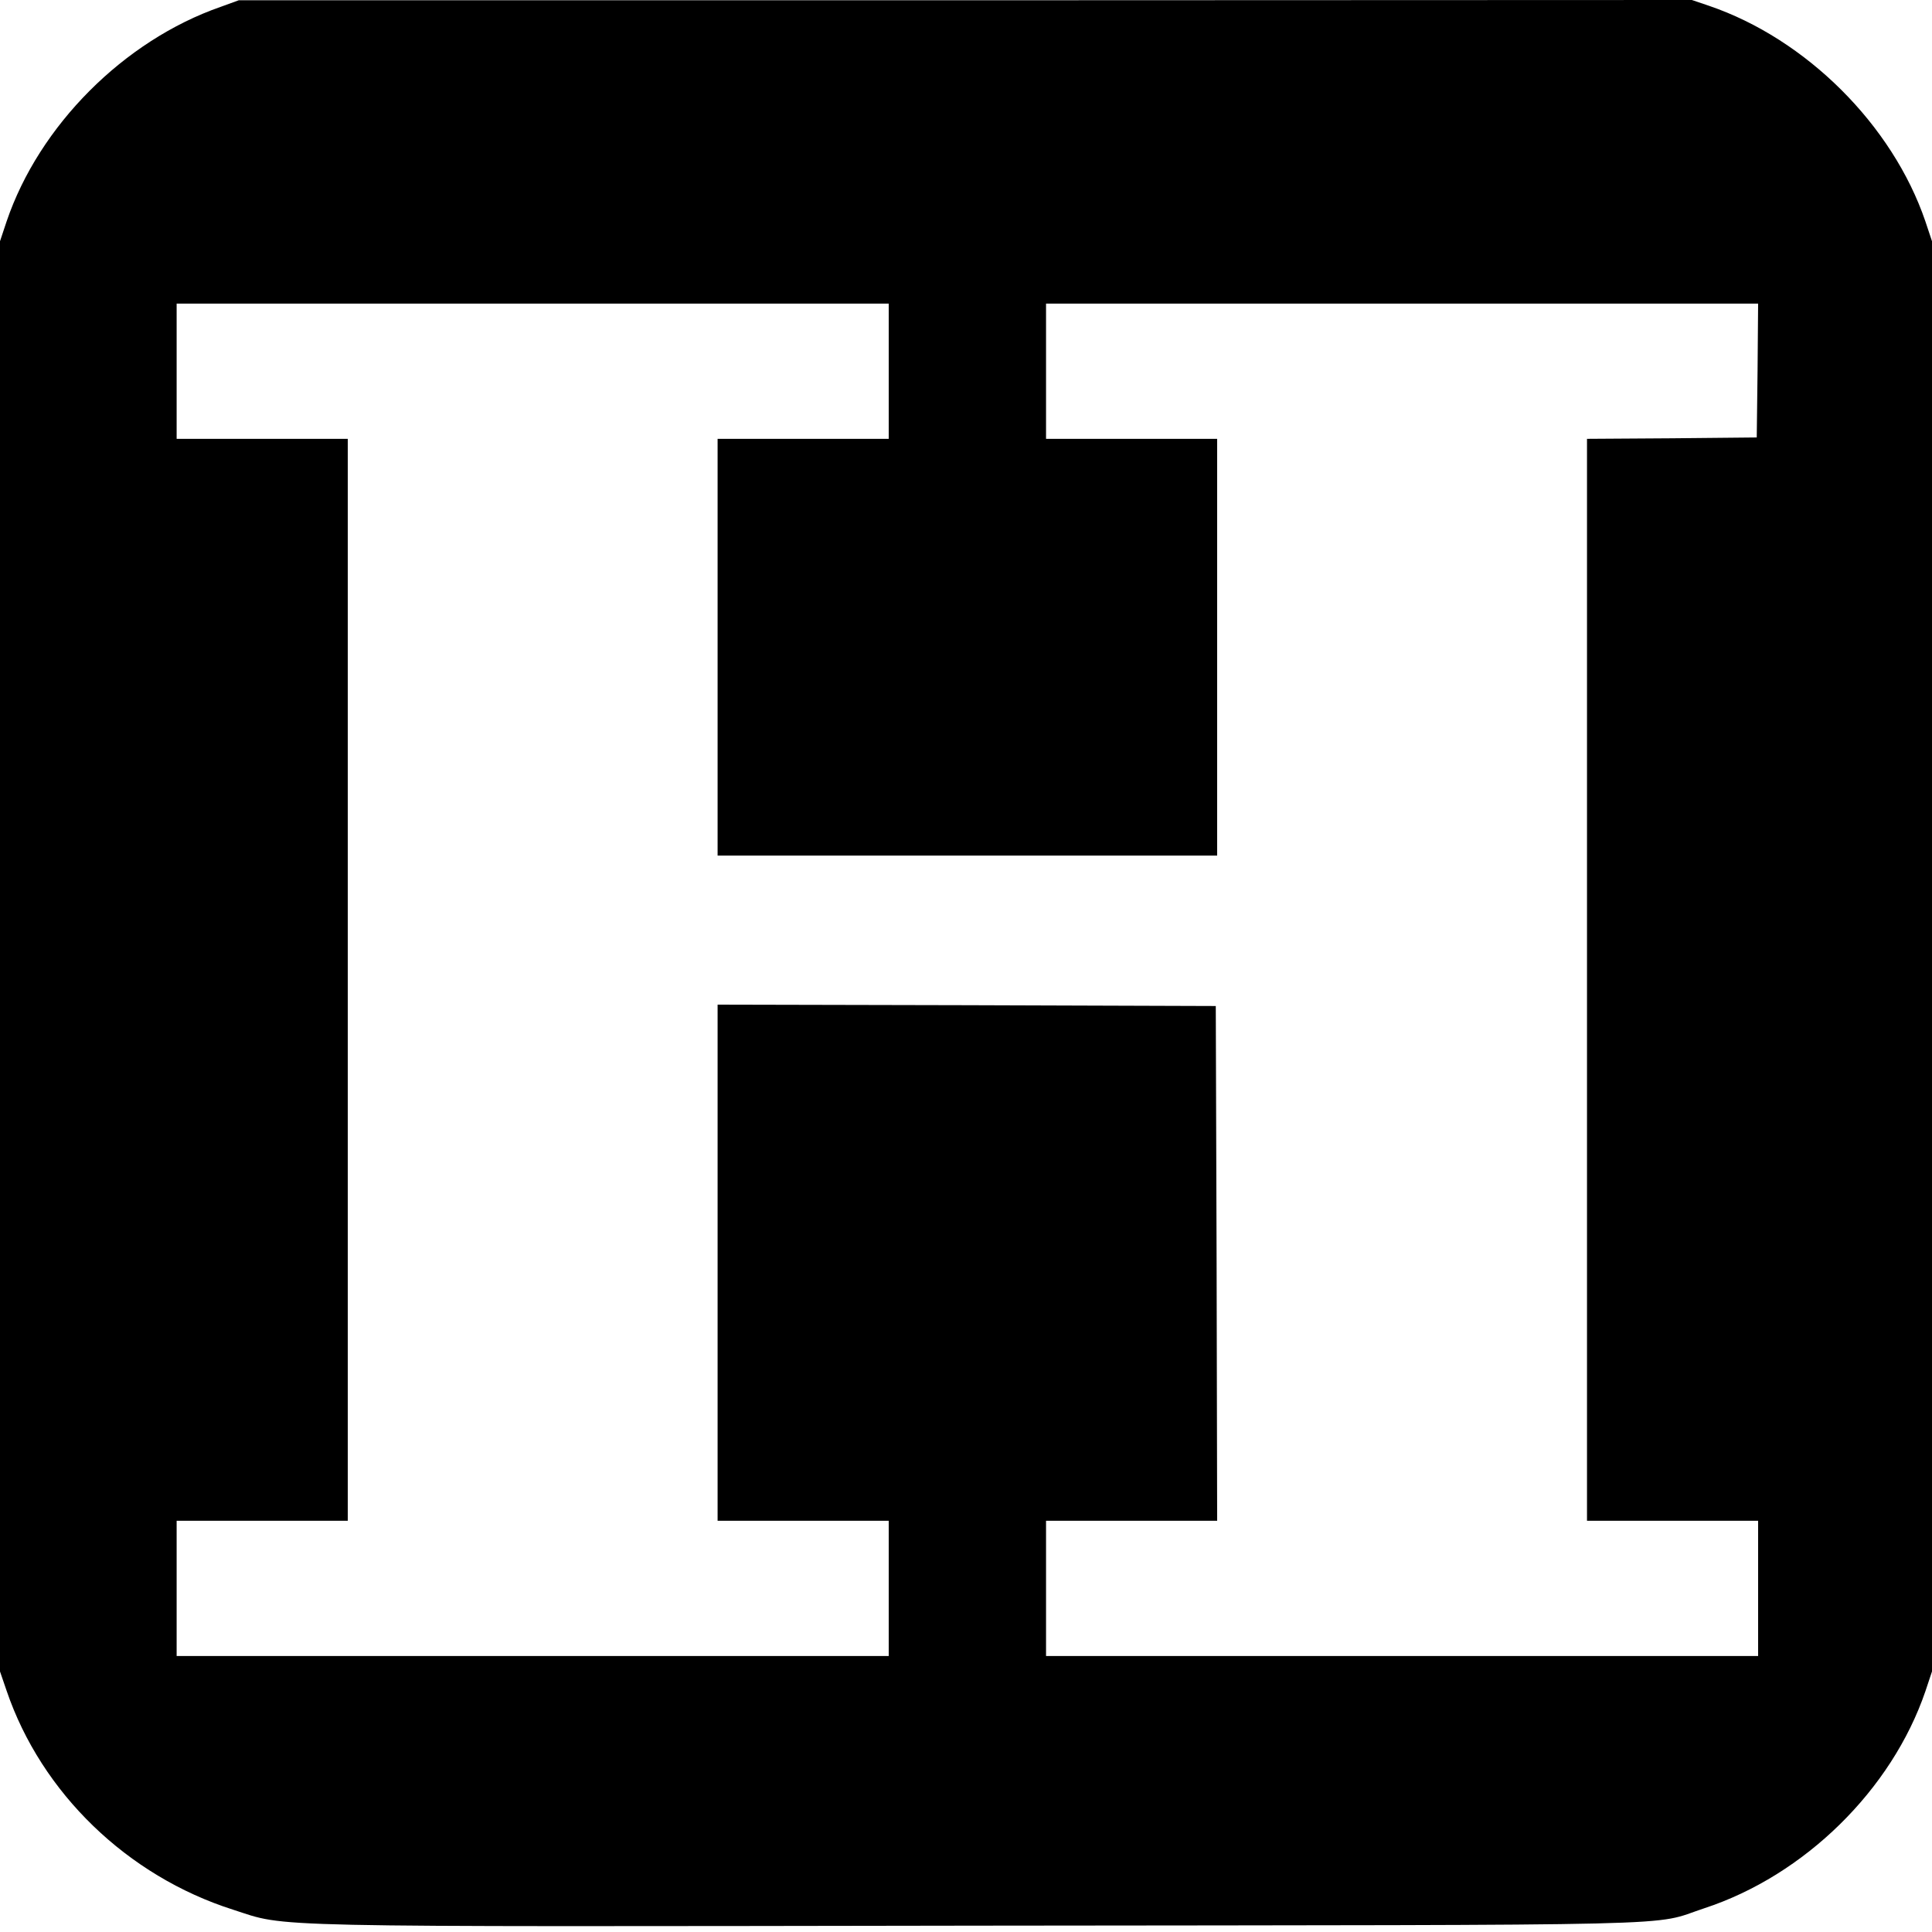
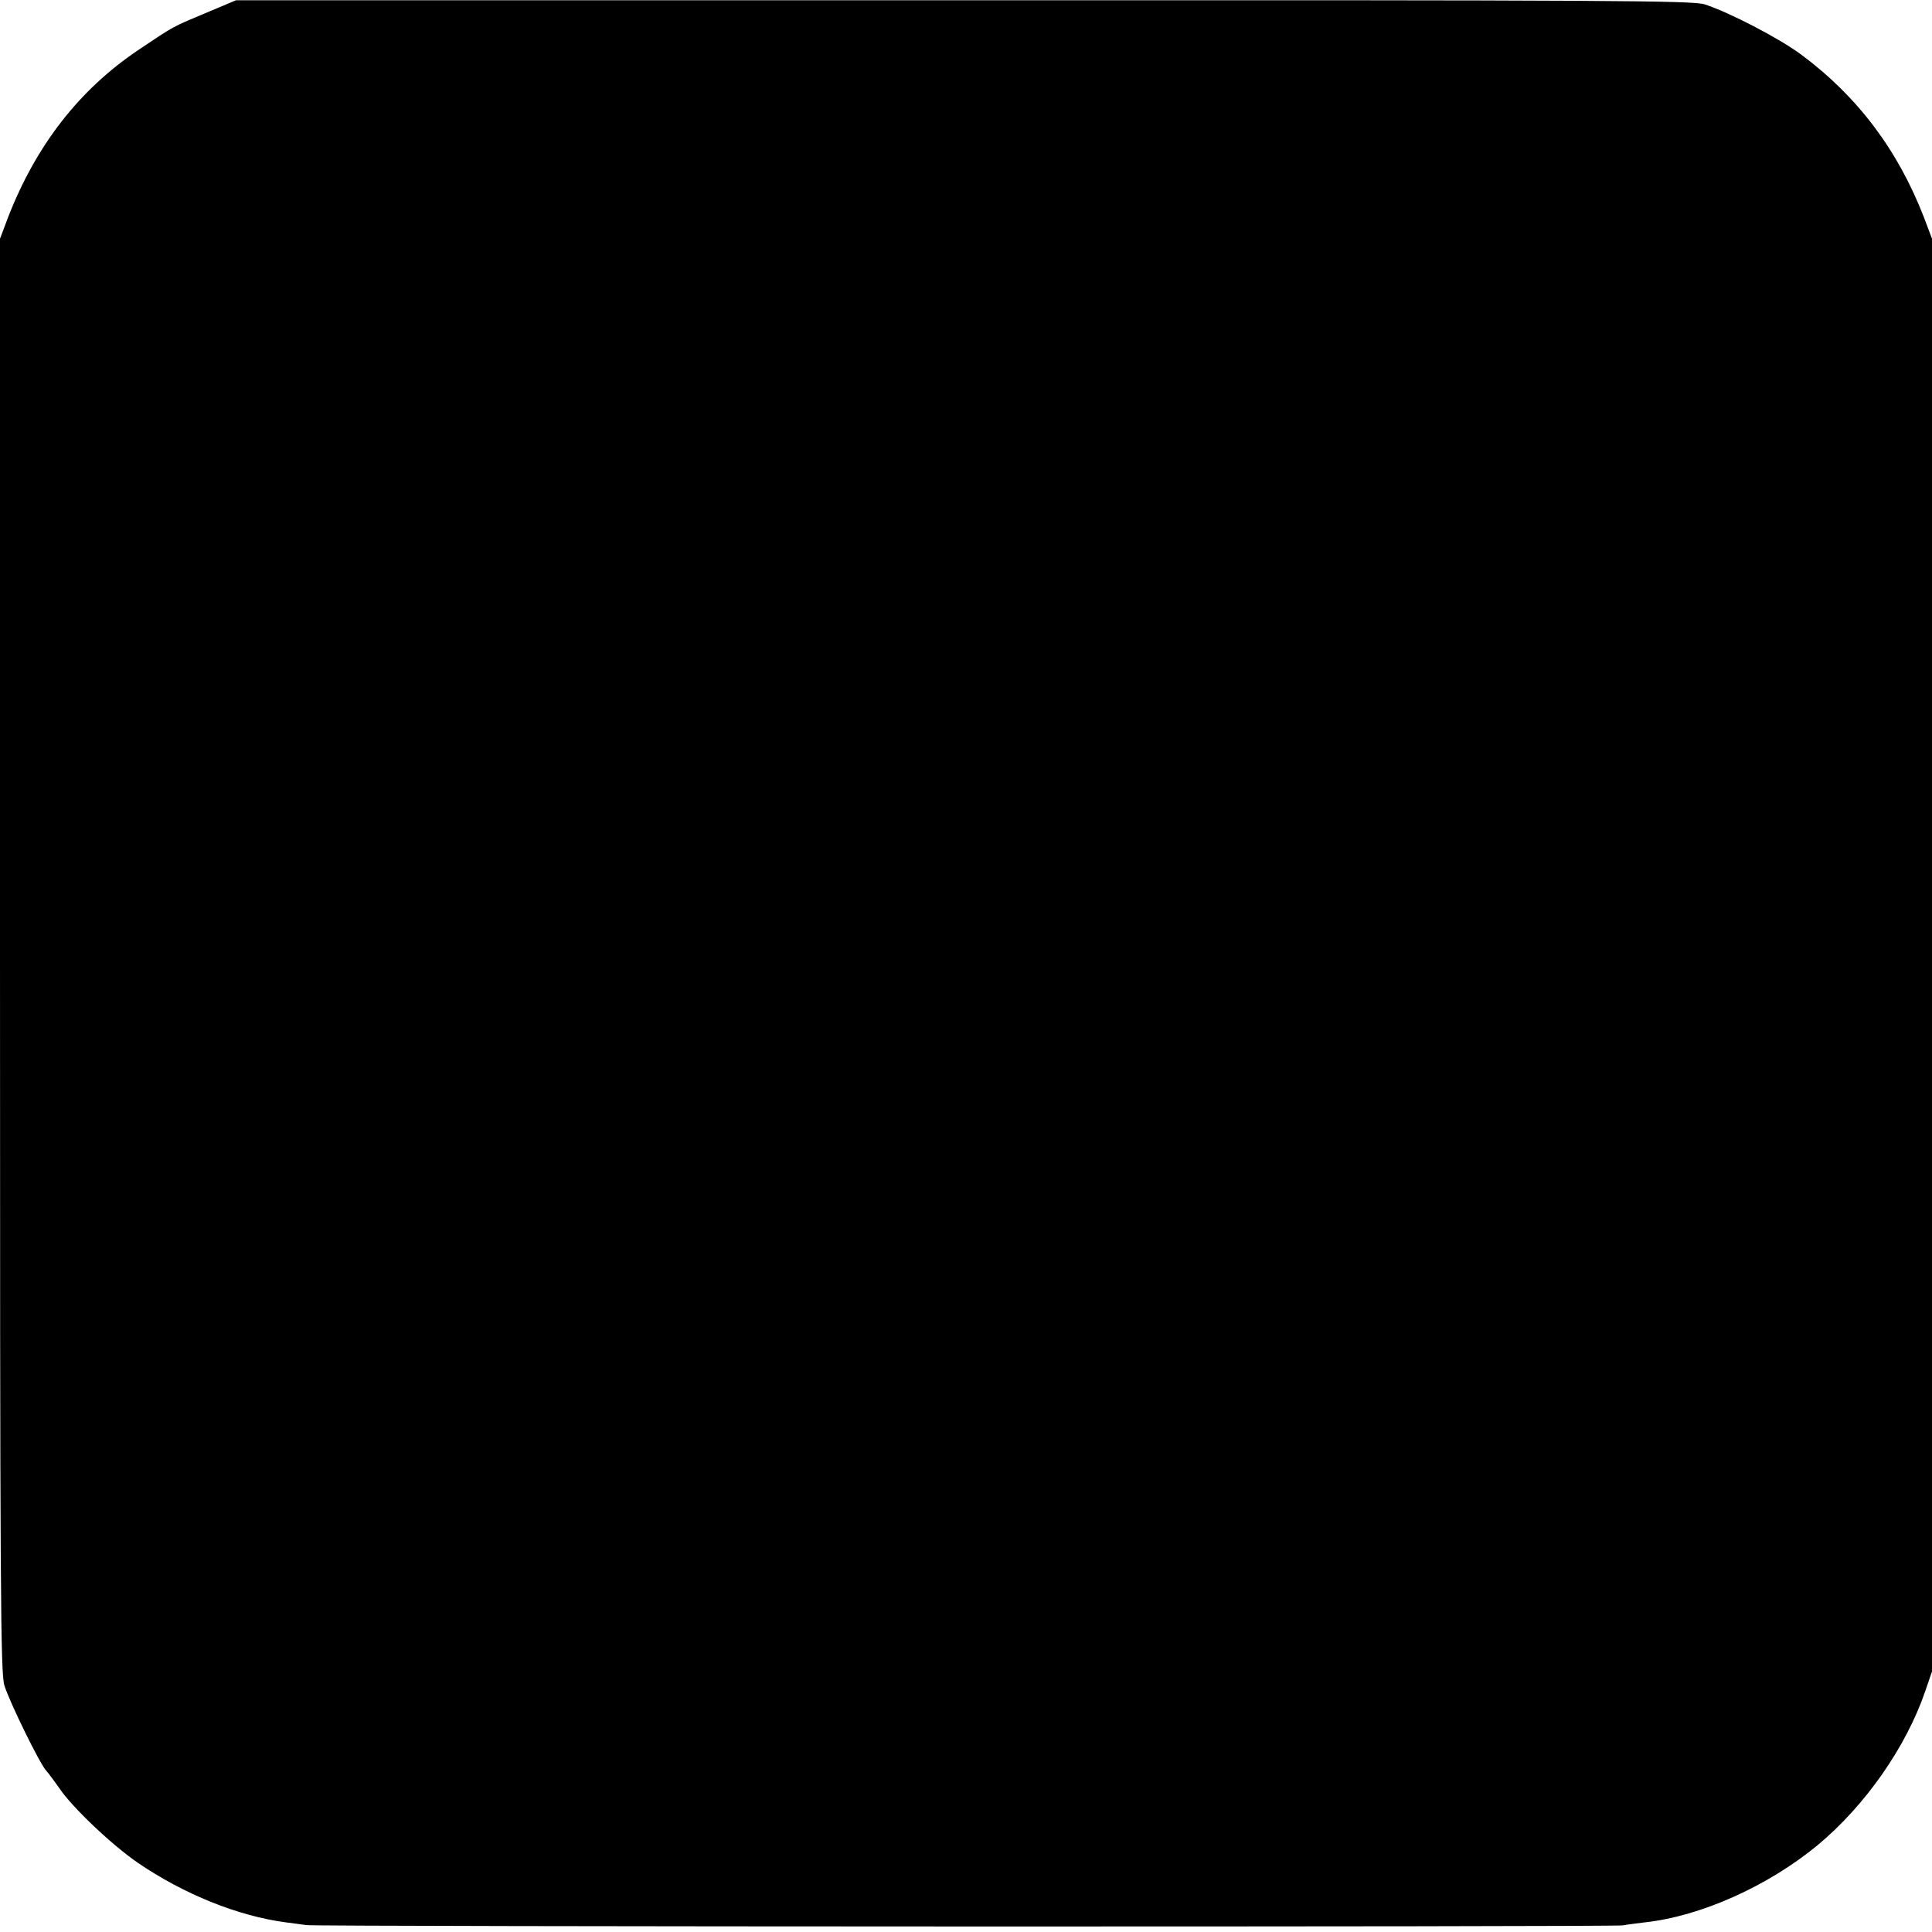
<svg xmlns="http://www.w3.org/2000/svg" version="1.0" width="700pt" height="700pt" viewBox="0 0 700 700" preserveAspectRatio="xMidYMid meet">
  <g transform="translate(0,700) scale(0.1,-0.1)" fill="#000000" stroke="none">
-     <path d="M799 6975 c-350 -122 -657 -430 -775 -777 l-24 -72 0 -2591 0 -2591 24 -70 c126 -370 437 -671 820 -793 202 -65 54 -62 2703 -58 2656 3 2428 -3 2628 63 363 119 679 429 801 786 l24 72 0 2591 0 2591 -24 72 c-119 349 -432 661 -784 781 l-62 21 -2633 -1 -2632 0 -66 -24z m2421 -1320 l0 -245 -310 0 -310 0 0 -755 0 -755 905 0 905 0 0 755 0 755 -310 0 -310 0 0 245 0 245 1290 0 1290 0 -2 -242 -3 -243 -307 -3 -308 -2 0 -1960 0 -1960 310 0 310 0 0 -245 0 -245 -1290 0 -1290 0 0 245 0 245 310 0 310 0 -2 932 -3 933 -902 3 -903 2 0 -935 0 -935 310 0 310 0 0 -245 0 -245 -1290 0 -1290 0 0 245 0 245 310 0 310 0 0 1960 0 1960 -310 0 -310 0 0 245 0 245 1290 0 1290 0 0 -245z" />
+     <path d="M760 6959 c-141 -59 -124 -50 -260 -141 -214 -144 -370 -346 -471 -606 l-29 -77 0 -2597 c0 -2321 2 -2602 16 -2645 20 -63 128 -283 151 -308 10 -11 31 -40 48 -64 47 -70 191 -206 284 -270 167 -114 363 -193 536 -216 22 -3 56 -7 75 -10 42 -6 4734 -7 4770 -1 14 3 50 7 80 11 203 22 447 132 626 280 172 143 321 356 390 559 l24 70 0 2595 0 2596 -29 77 c-95 245 -241 439 -446 591 -80 59 -259 152 -348 181 -43 14 -317 16 -2685 15 l-2637 0 -95 -40z" />
  </g>
</svg>
